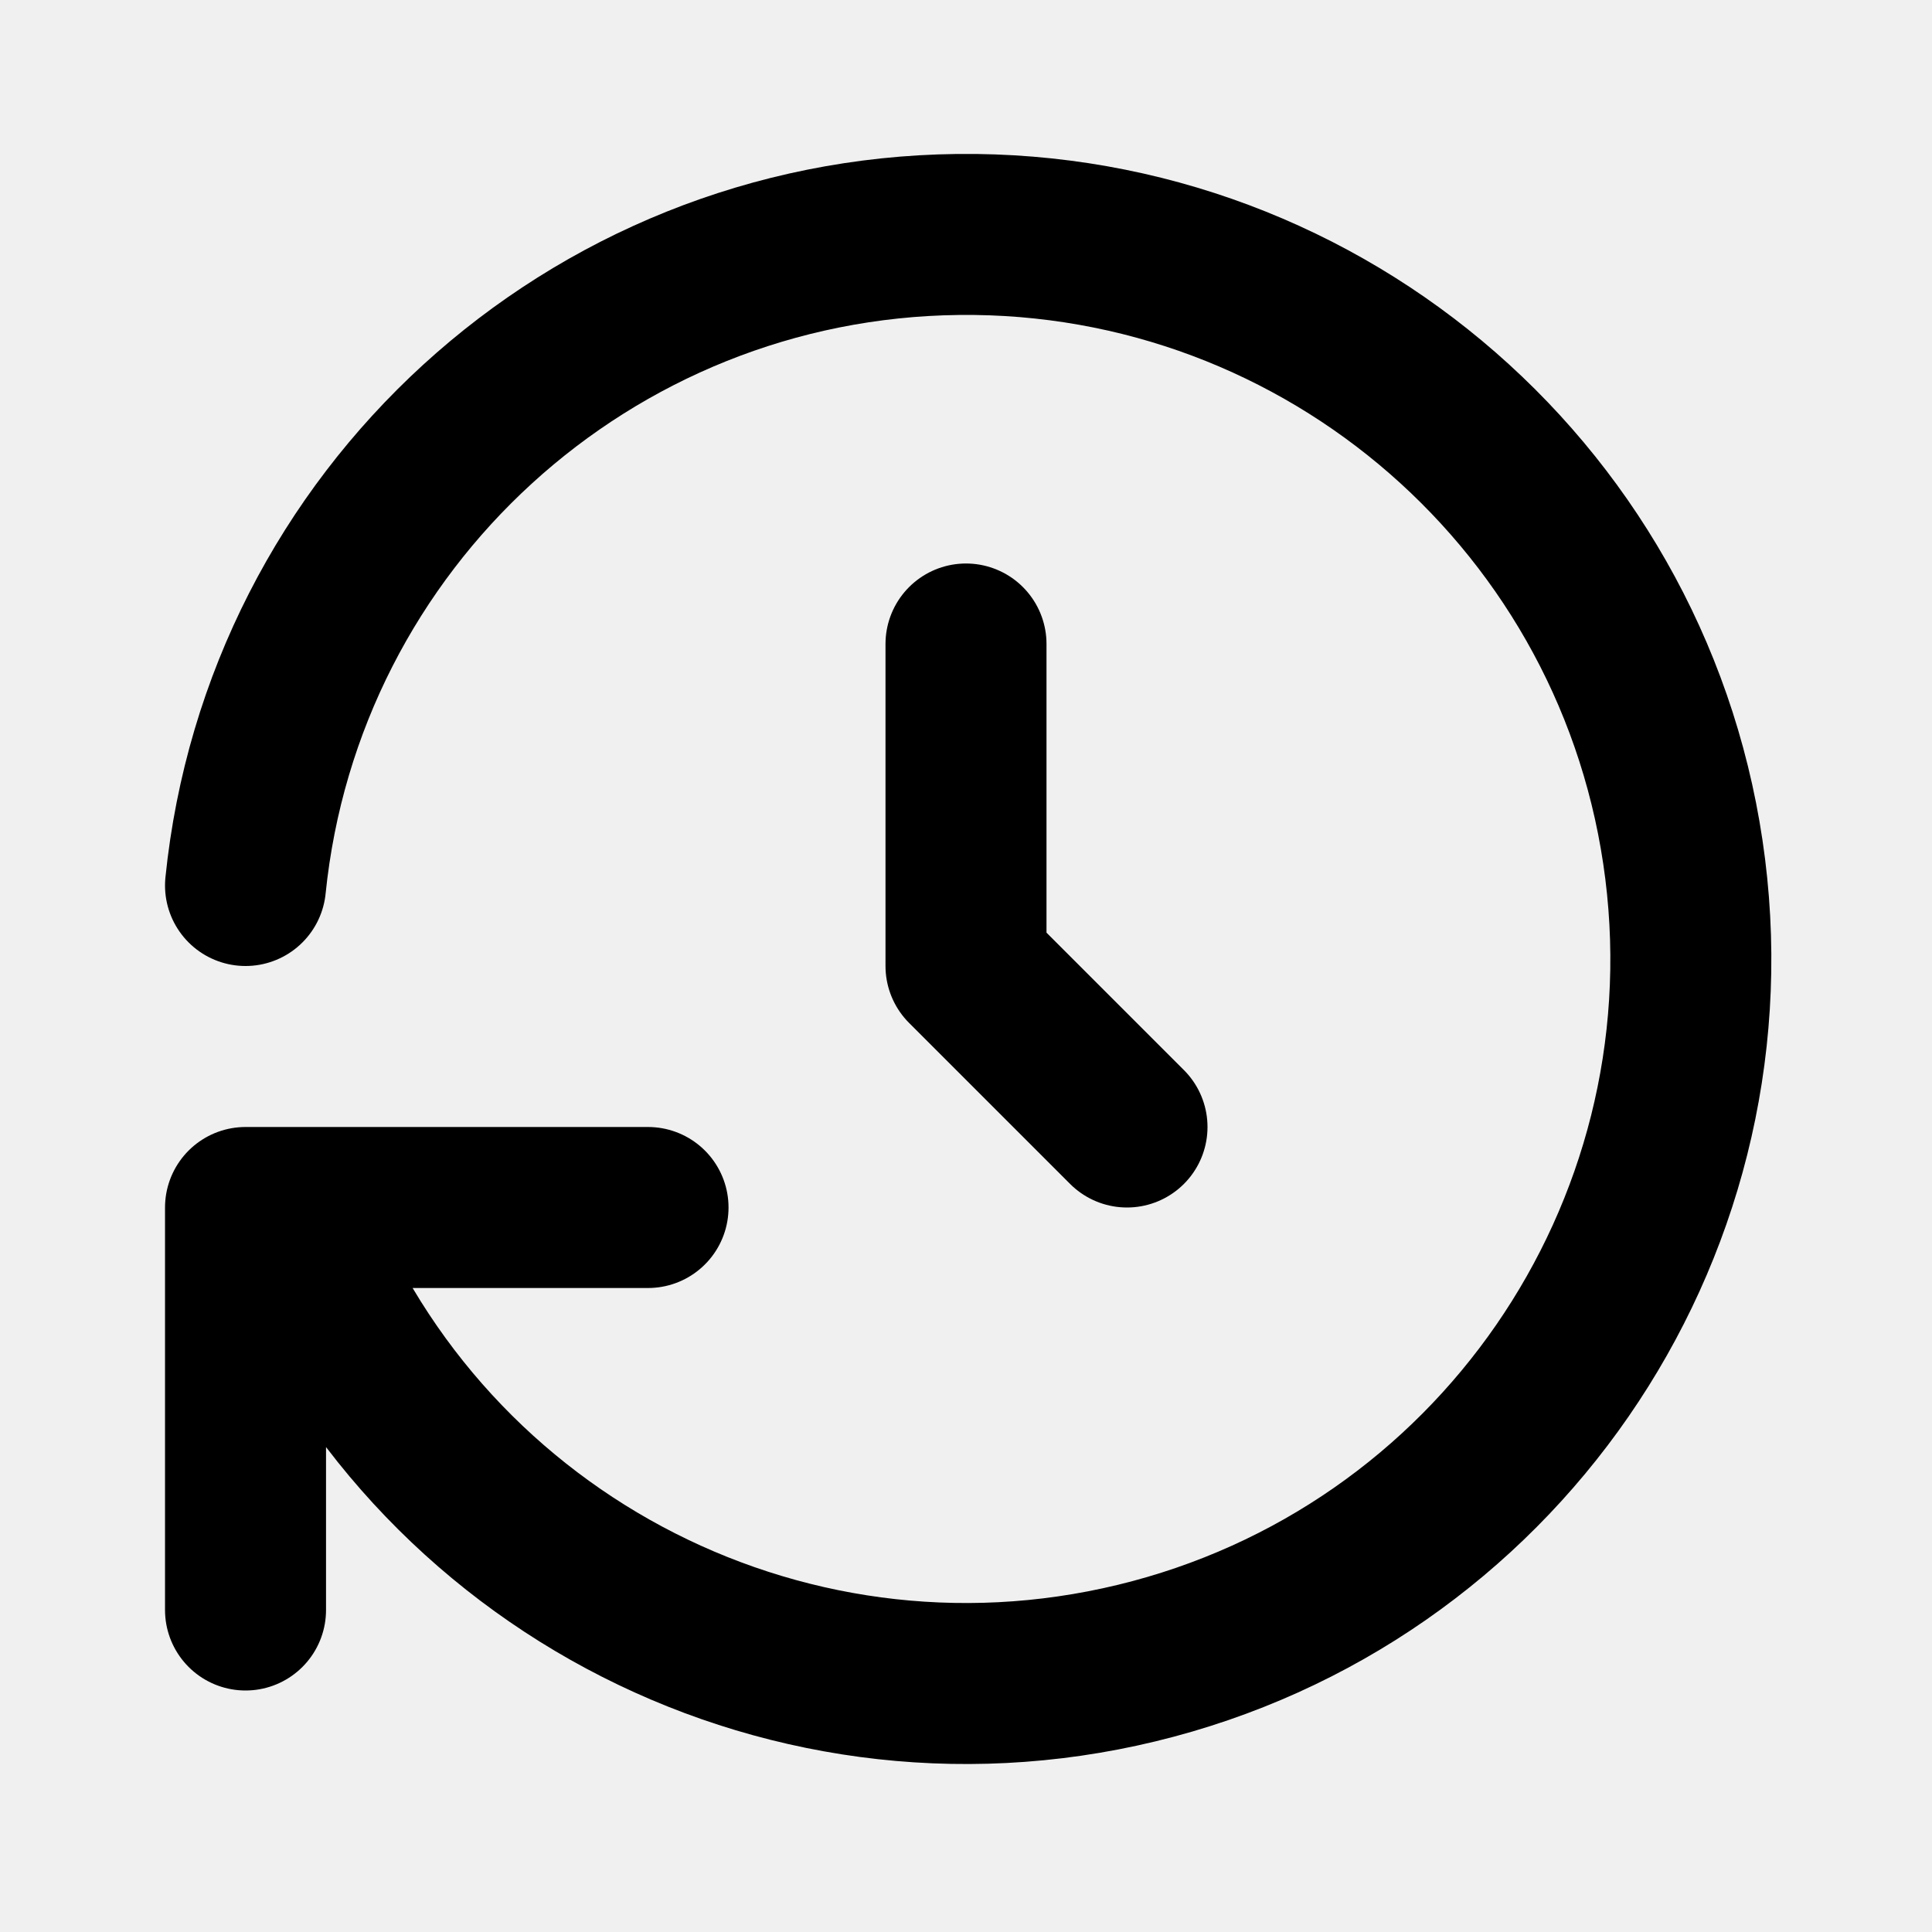
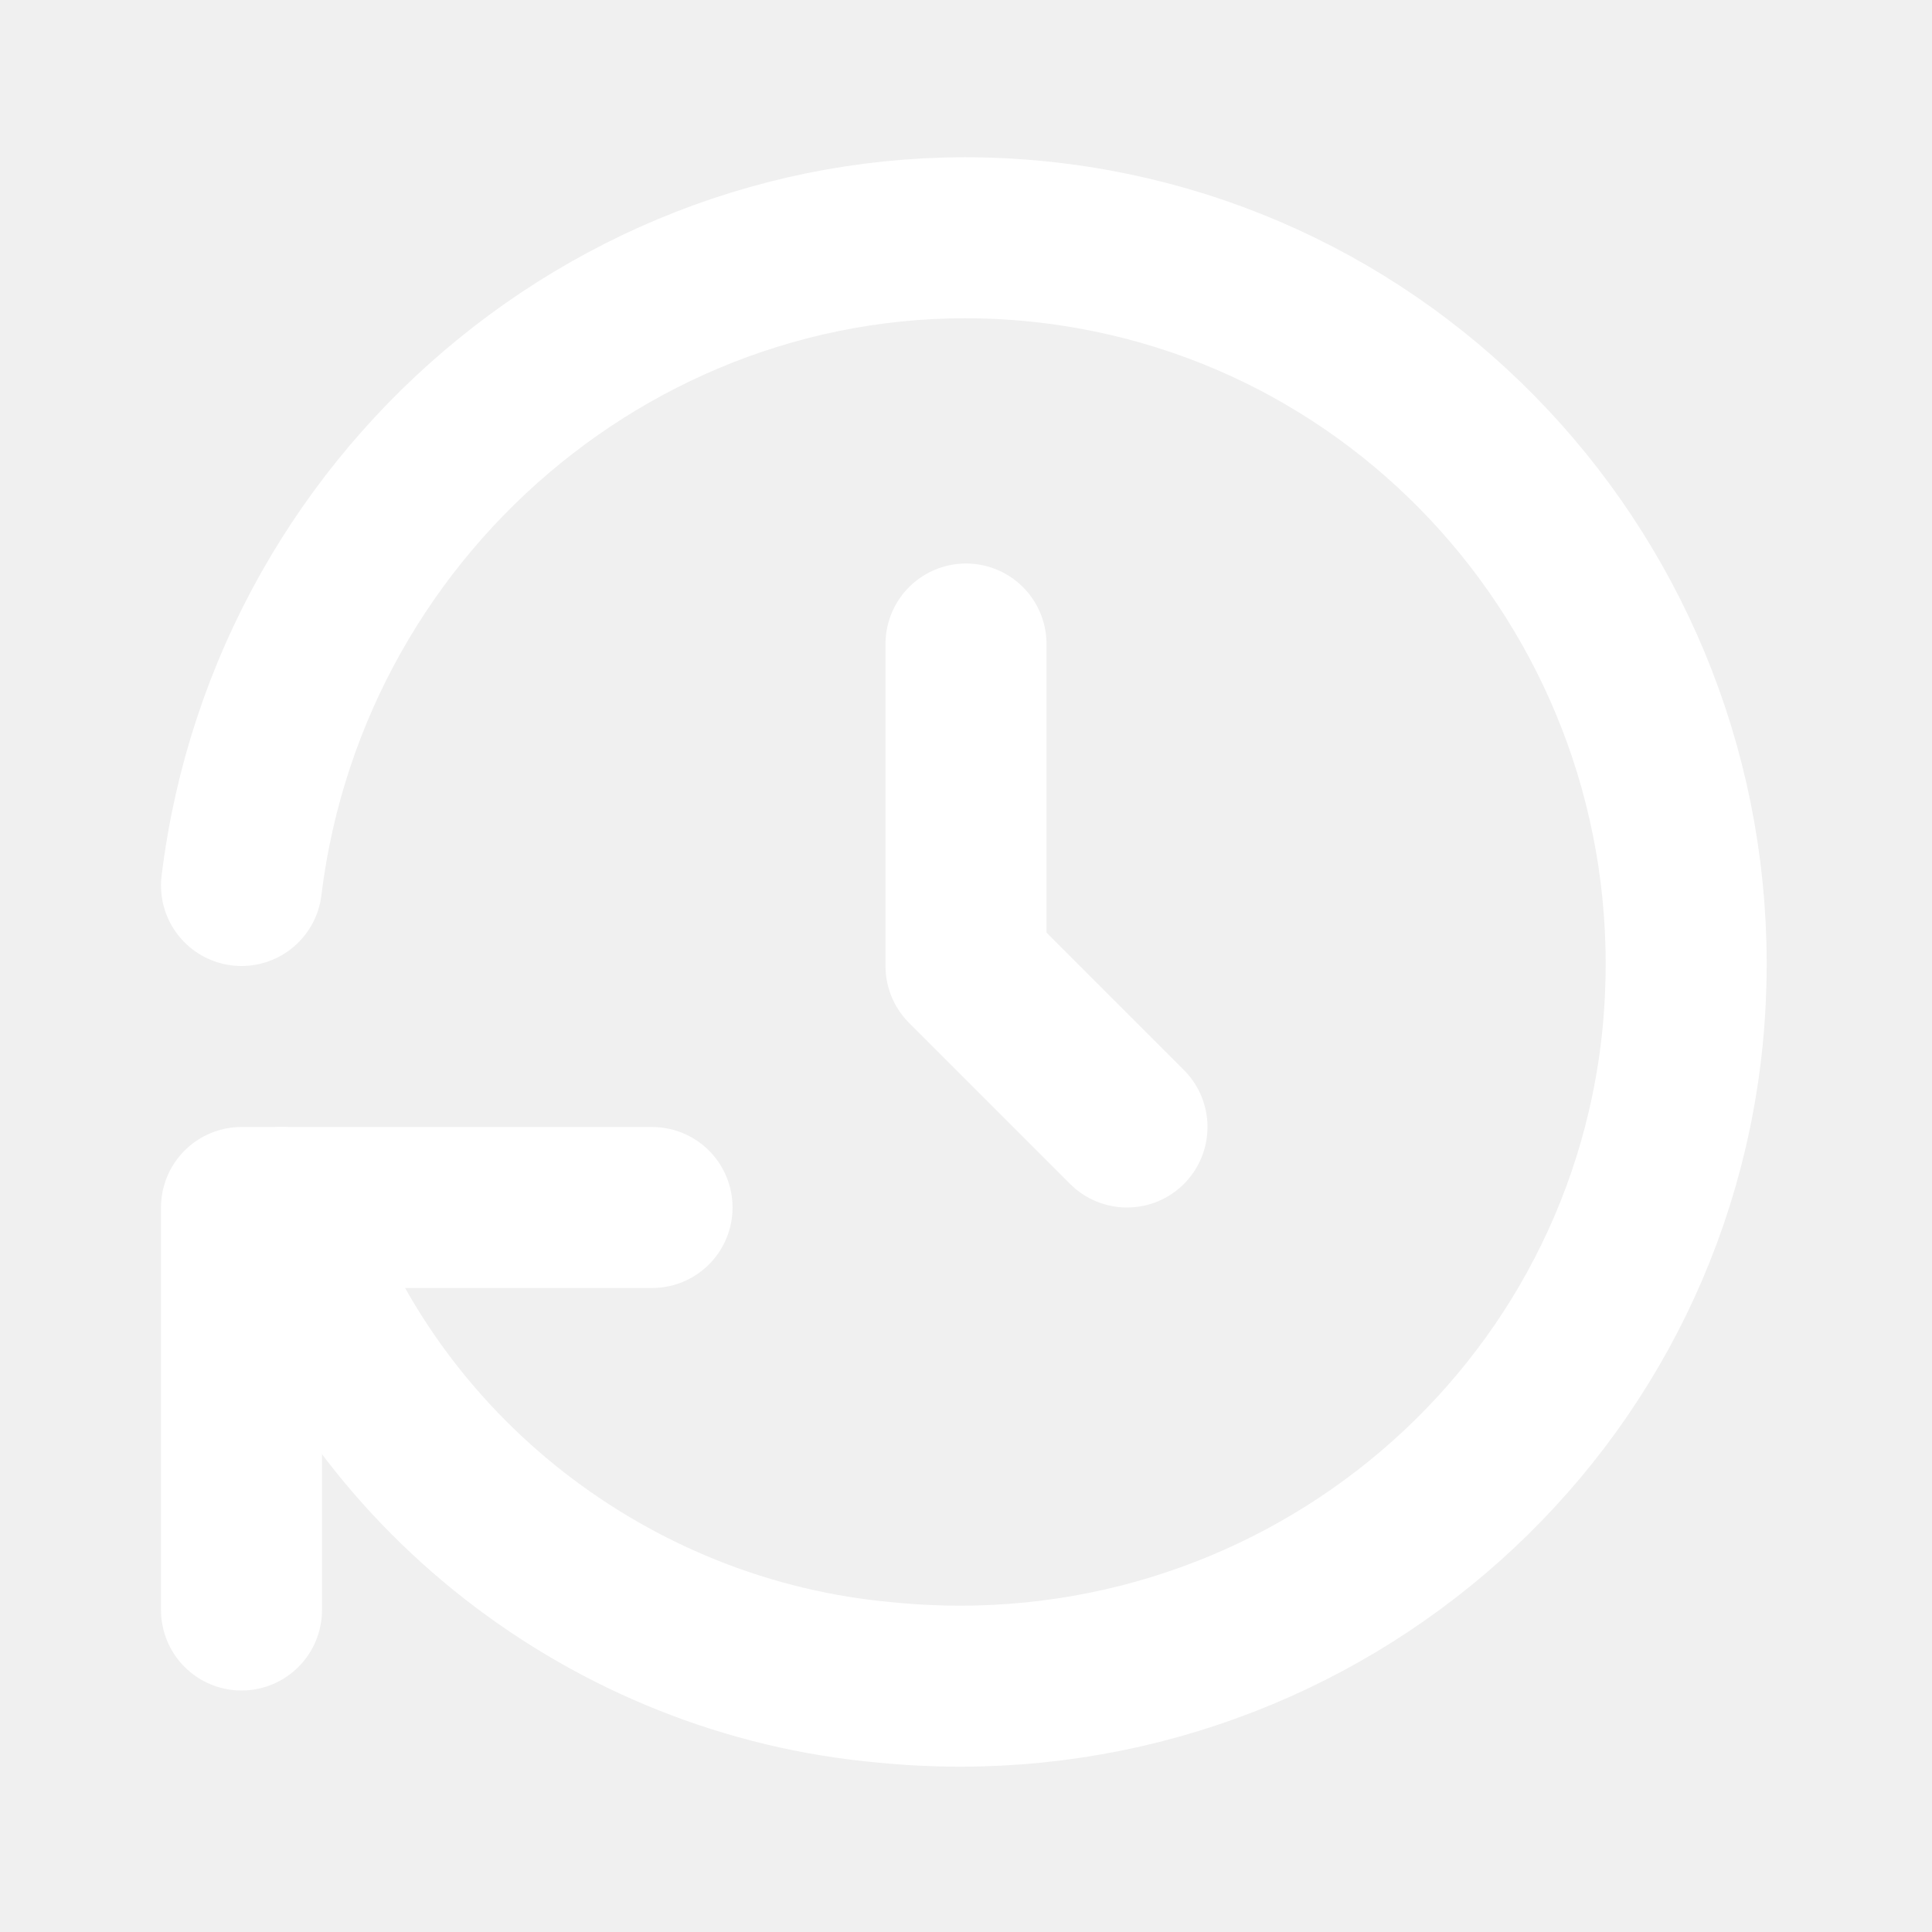
- <svg xmlns="http://www.w3.org/2000/svg" width="24" height="24" viewBox="0 0 24 24" fill="none" stroke="currentColor" stroke-width="2" stroke-linecap="round" stroke-linejoin="round" class="icon icon-tabler icons-tabler-outline icon-tabler-history">
-   <path stroke="none" d="M0 0h24v24H0z" fill="none" />
-   <path d="M12 8l0 4l2 2" />
-   <path d="M3.05 11a9 9 0 1 1 .5 4m-.5 5v-5h5" />
+ <svg xmlns="http://www.w3.org/2000/svg" version="1.1" id="Layer_1" x="0px" y="0px" viewBox="0 0 24 24" style="enable-background:new 0 0 24 24;" xml:space="preserve">
+   <style type="text/css">
+ 	.st0{fill:none;}
+ 	.st1{fill:none;stroke:white;stroke-width:2;stroke-linecap:round;stroke-linejoin:round;}
+ </style>
+   <path class="st0" d="M0,0h24v24H0V0z" />
+   <path class="st1" d="M12,8v4l2,2" />
+   <path class="st1" d="M3,11C3.6,6.1,8,2.5,12.9,3s8.5,4.9,8,9.9c-0.5,4.9-4.9,8.5-9.9,8c-3.4-0.3-6.4-2.6-7.5-5.9" />
+   <polyline class="st1" points="3,20 3,15 8.1,15 " />
</svg>
